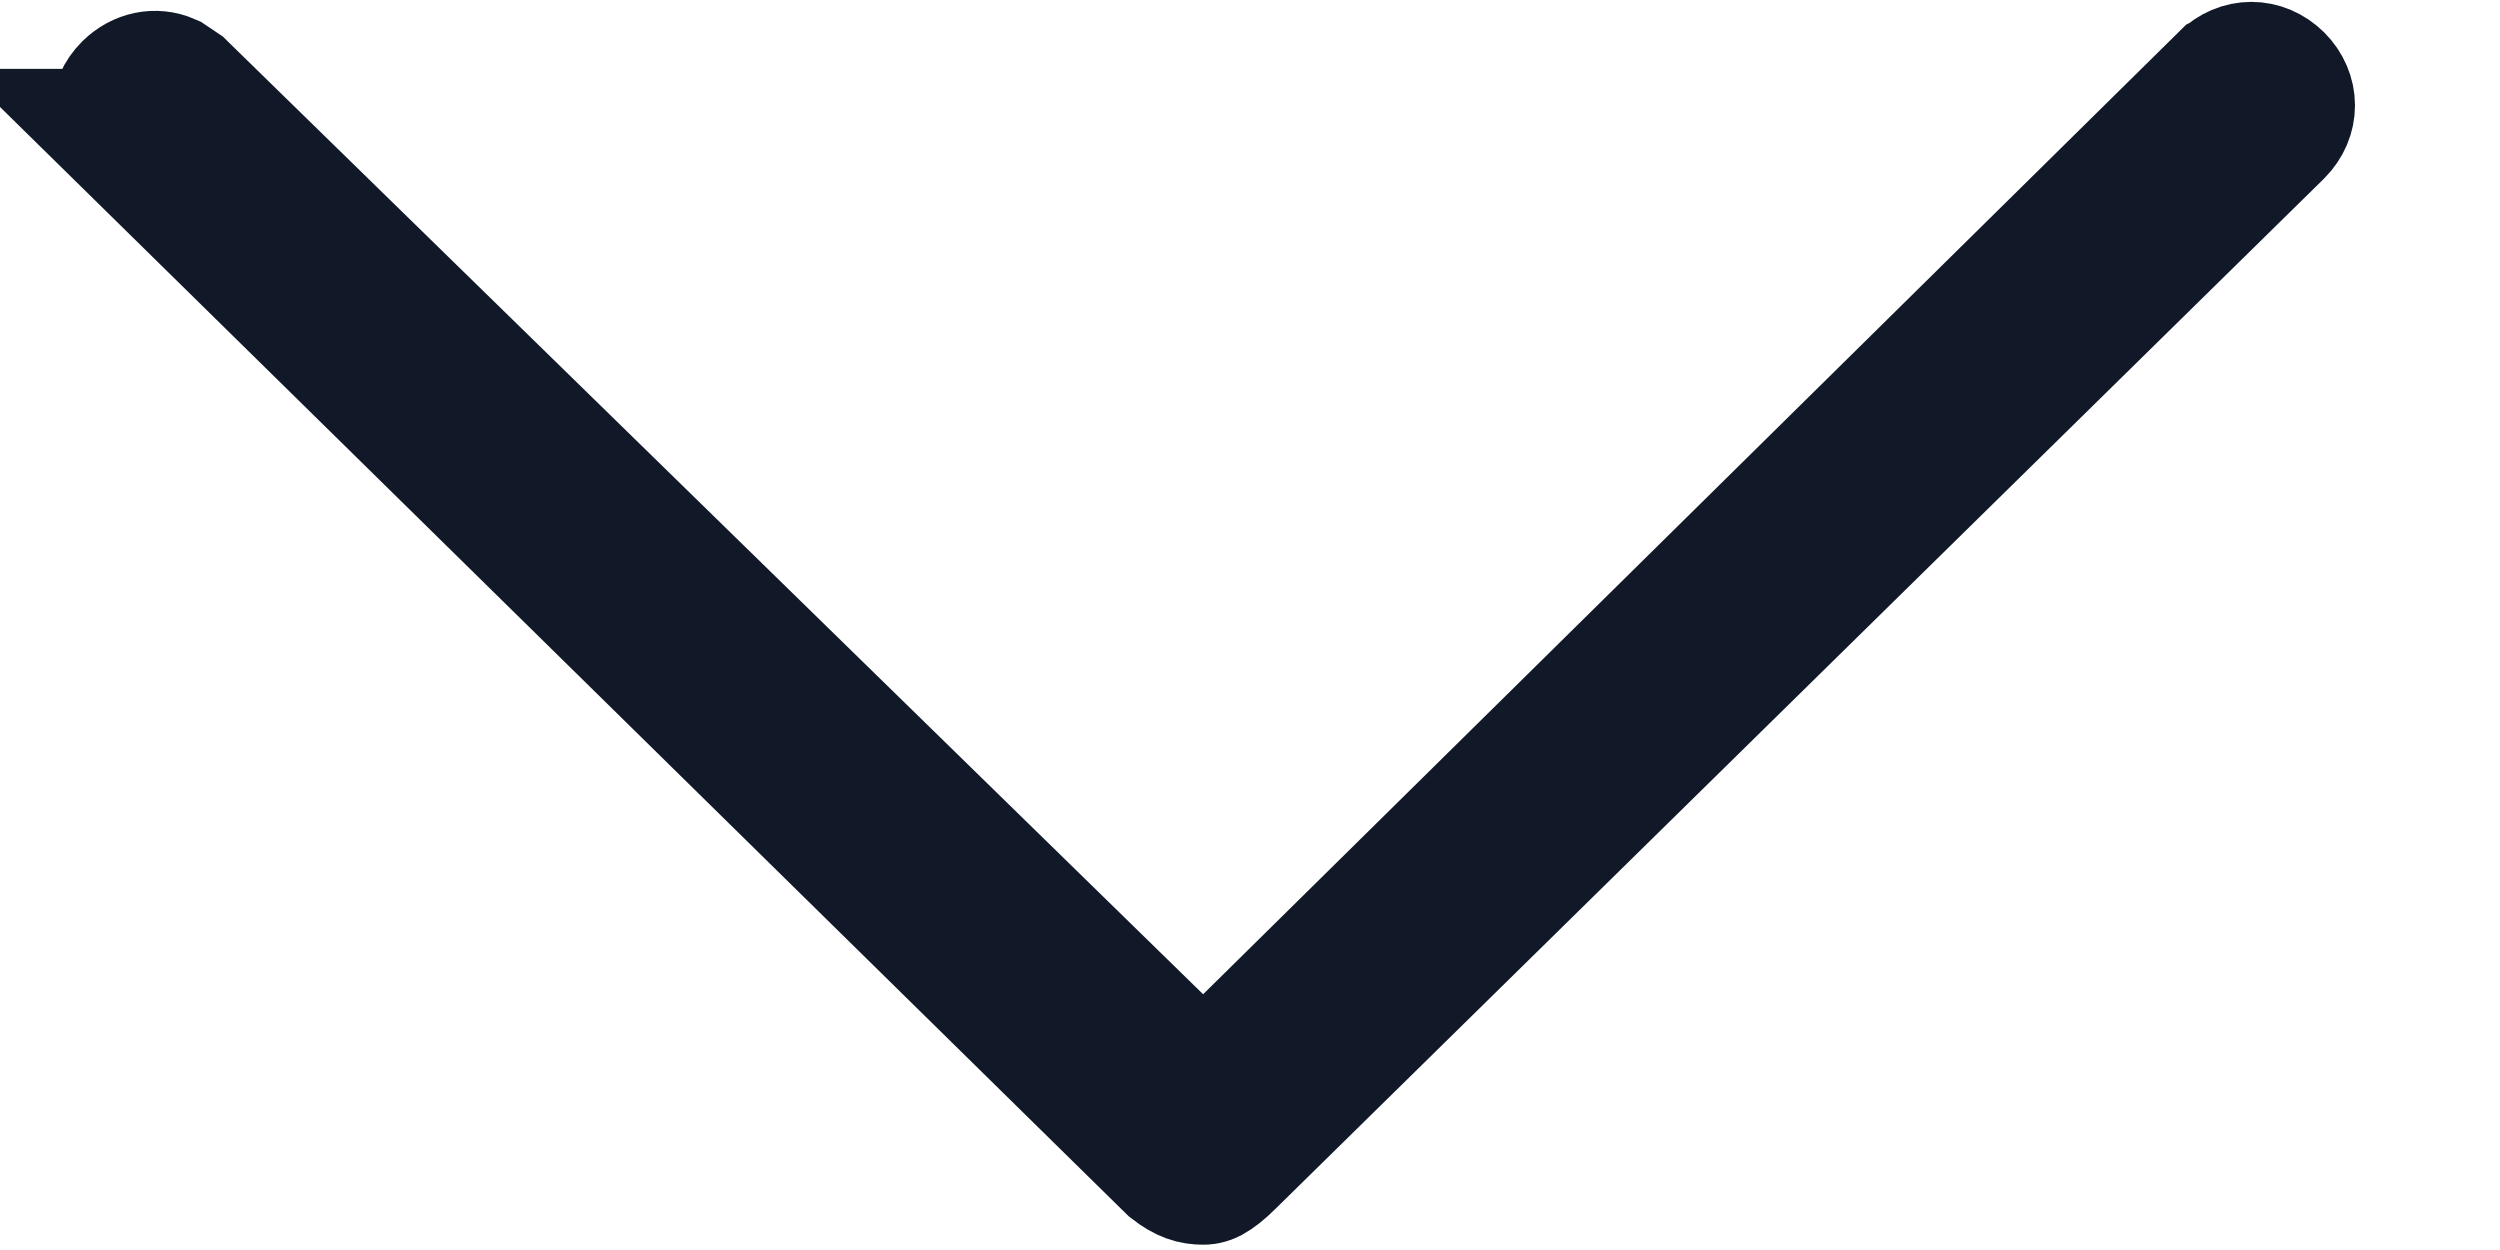
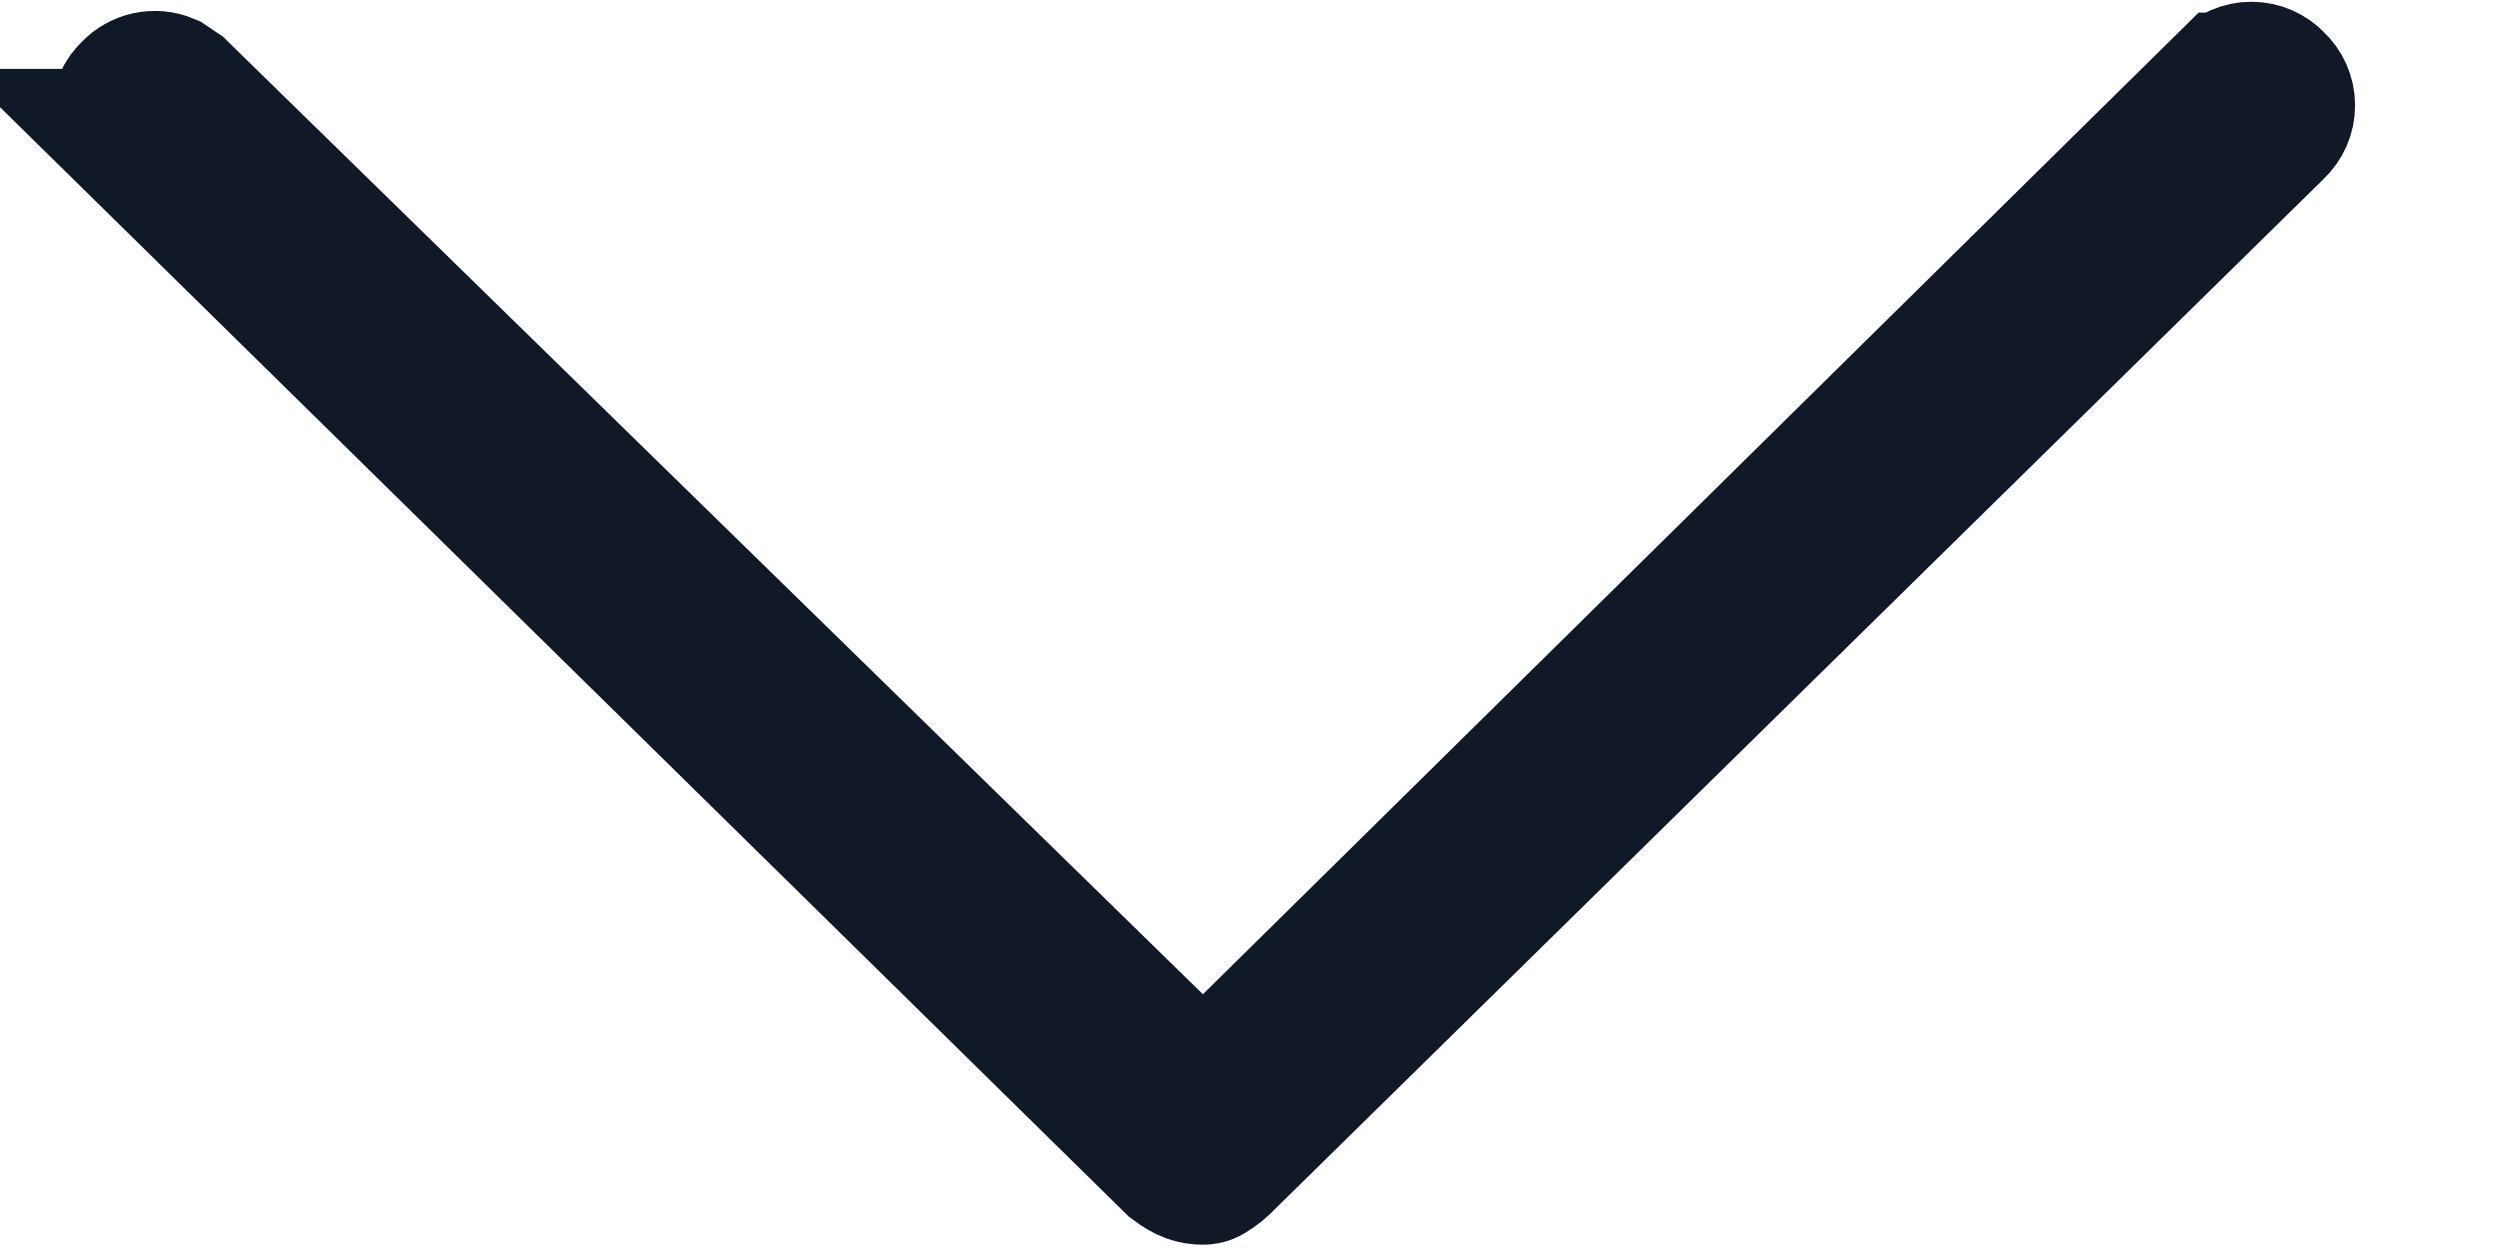
- <svg xmlns="http://www.w3.org/2000/svg" width="12" height="6" viewBox="0 0 12 6" fill="none">
-   <path d="M10.692 0.392C10.759 0.326 10.854 0.326 10.921 0.392C10.987 0.459 10.987 0.553 10.921 0.62L5.891 5.562L5.889 5.564C5.849 5.604 5.821 5.624 5.803 5.634C5.789 5.641 5.782 5.641 5.775 5.641C5.733 5.641 5.696 5.632 5.638 5.587L0.629 0.664H0.63C0.563 0.597 0.563 0.502 0.63 0.435C0.68 0.386 0.746 0.373 0.803 0.398L0.858 0.435L0.861 0.438L5.542 5.011L5.776 5.239L6.009 5.01L10.69 0.393L10.692 0.392Z" fill="#111928" stroke="#111928" stroke-width="0.667" />
+ <svg xmlns="http://www.w3.org/2000/svg" width="12" height="6" fill="none" viewBox="0 0 12 6">
+   <path d="M10.692.392a.156.156 0 0 1 .229 0 .155.155 0 0 1 0 .228L5.89 5.562l-.002.002a.385.385 0 0 1-.086.07.054.054 0 0 1-.028.007c-.042 0-.079-.01-.137-.054L.628.664H.63a.155.155 0 0 1 0-.229.155.155 0 0 1 .173-.037l.055.037.003.003 4.68 4.573.235.228.233-.23L10.69.394h.002Z" fill="#111928" stroke="#111928" stroke-width=".667" />
</svg>
